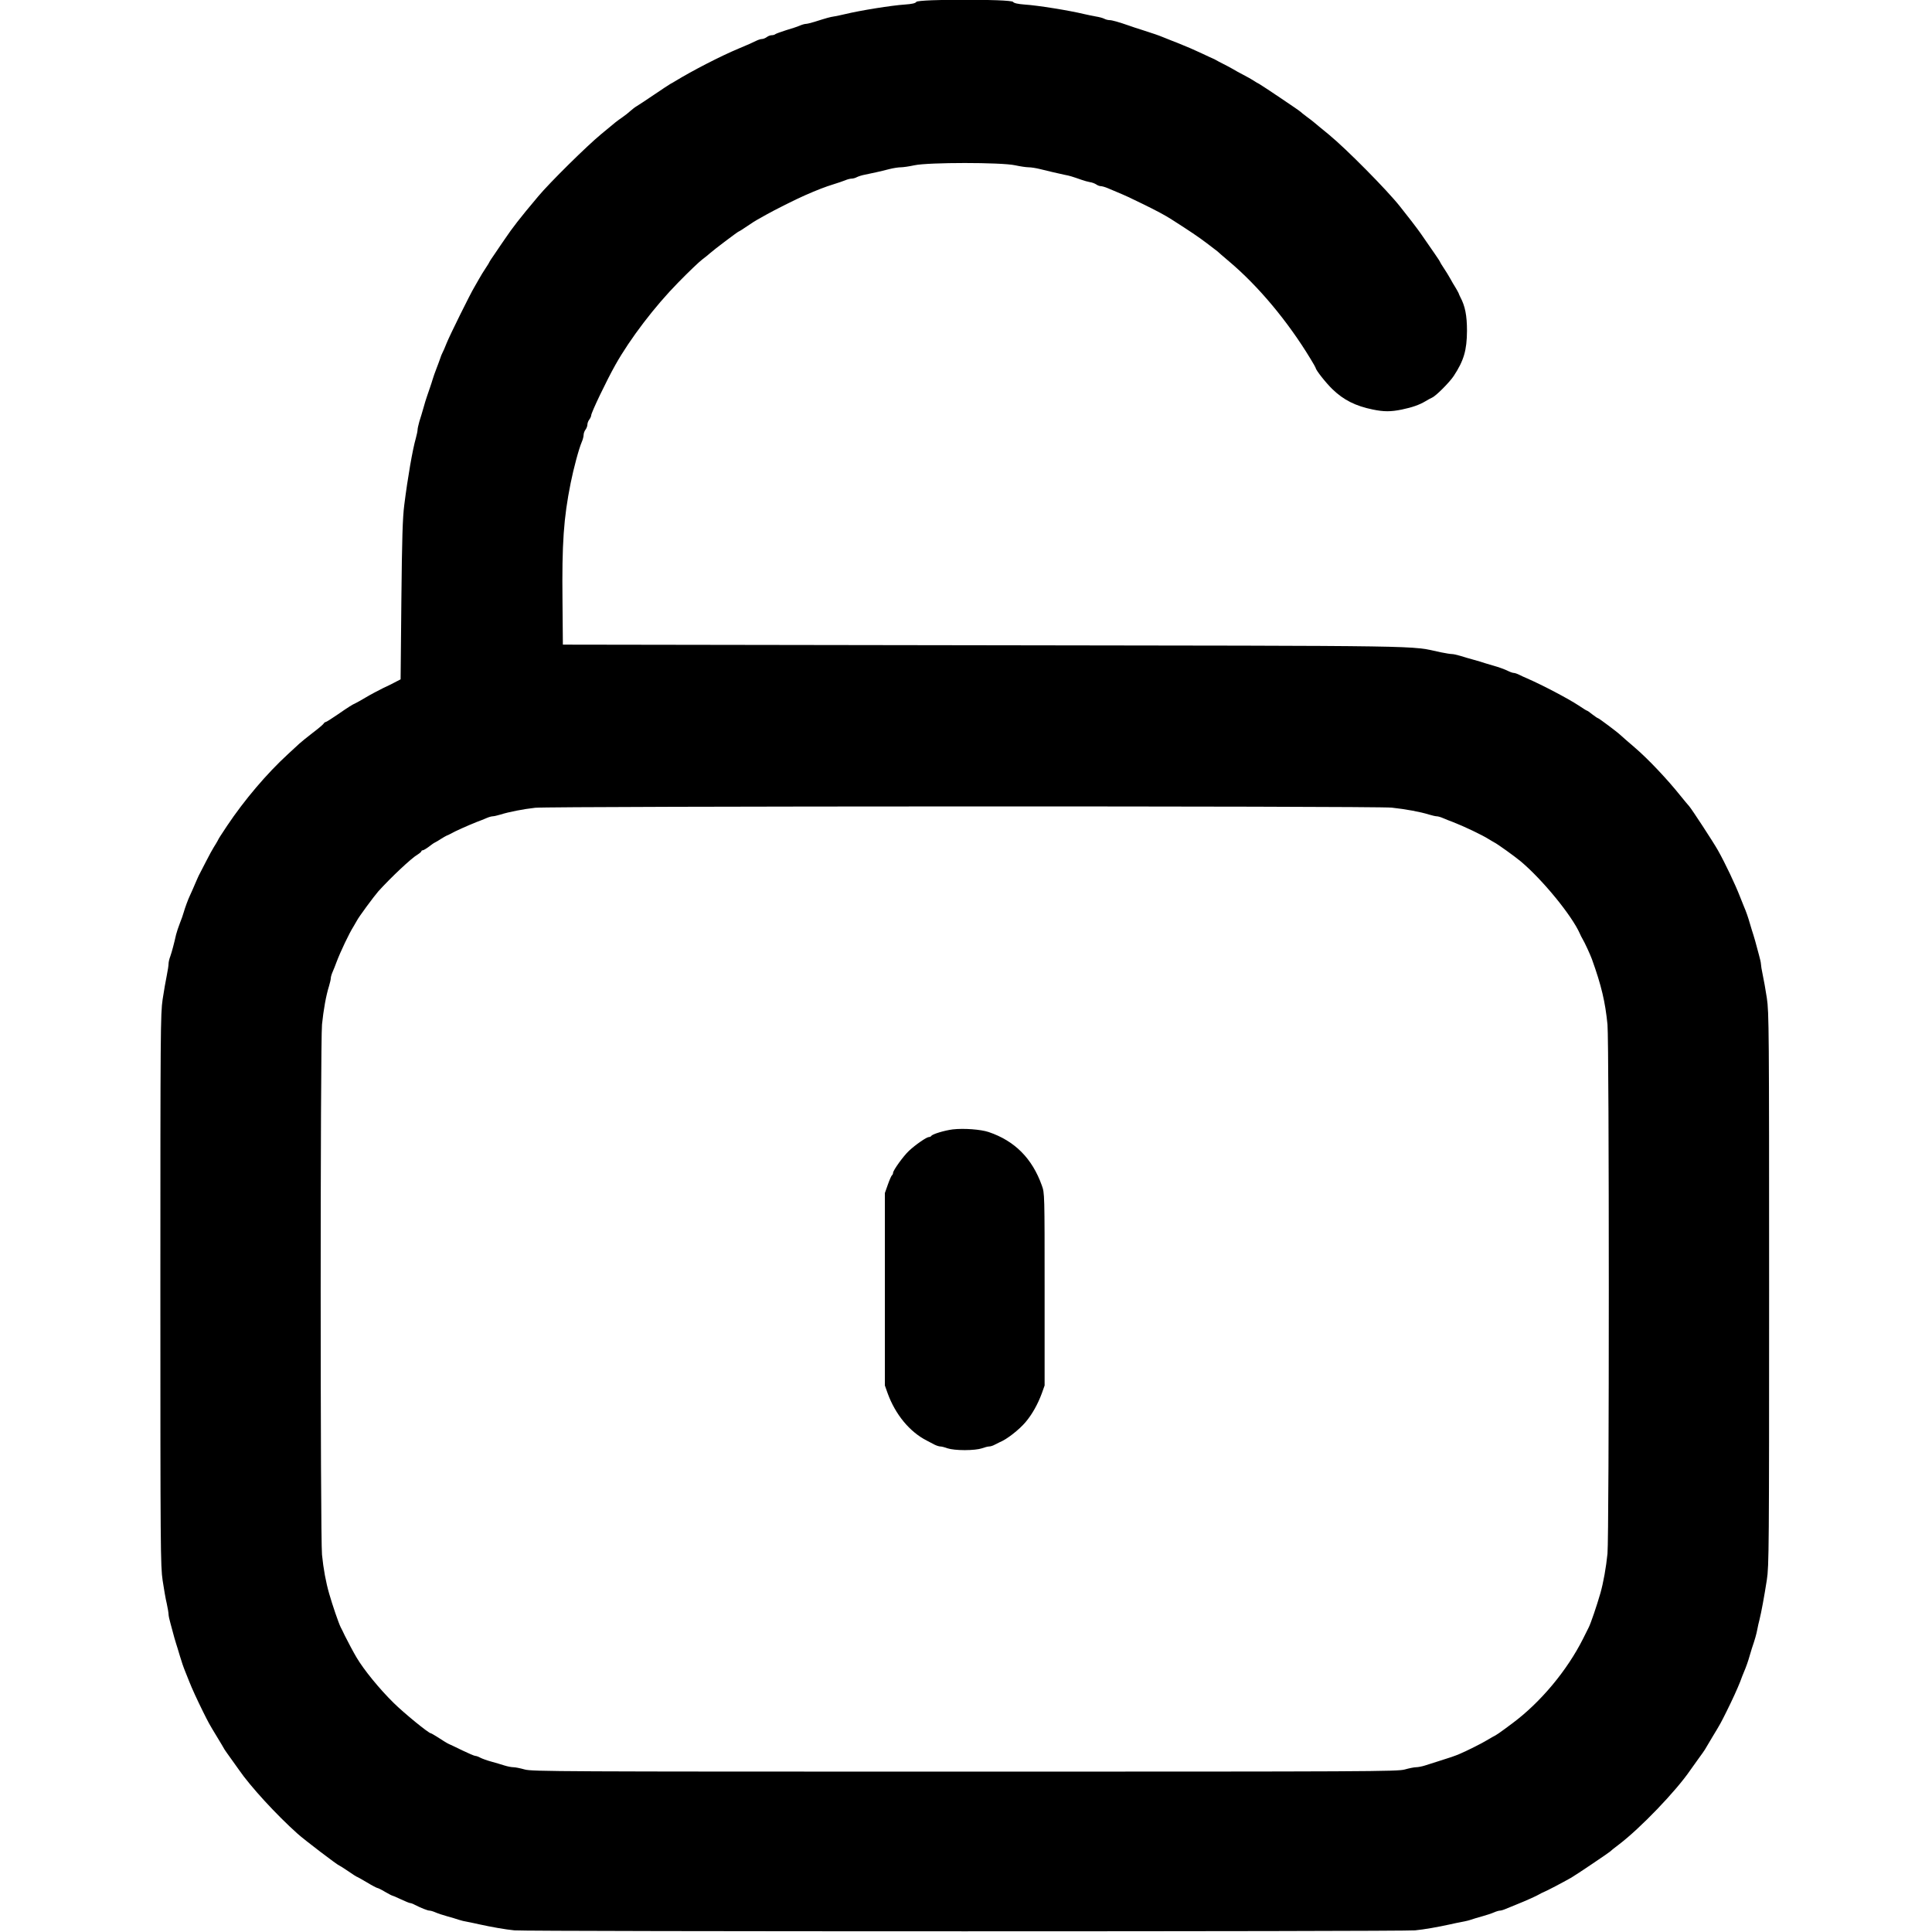
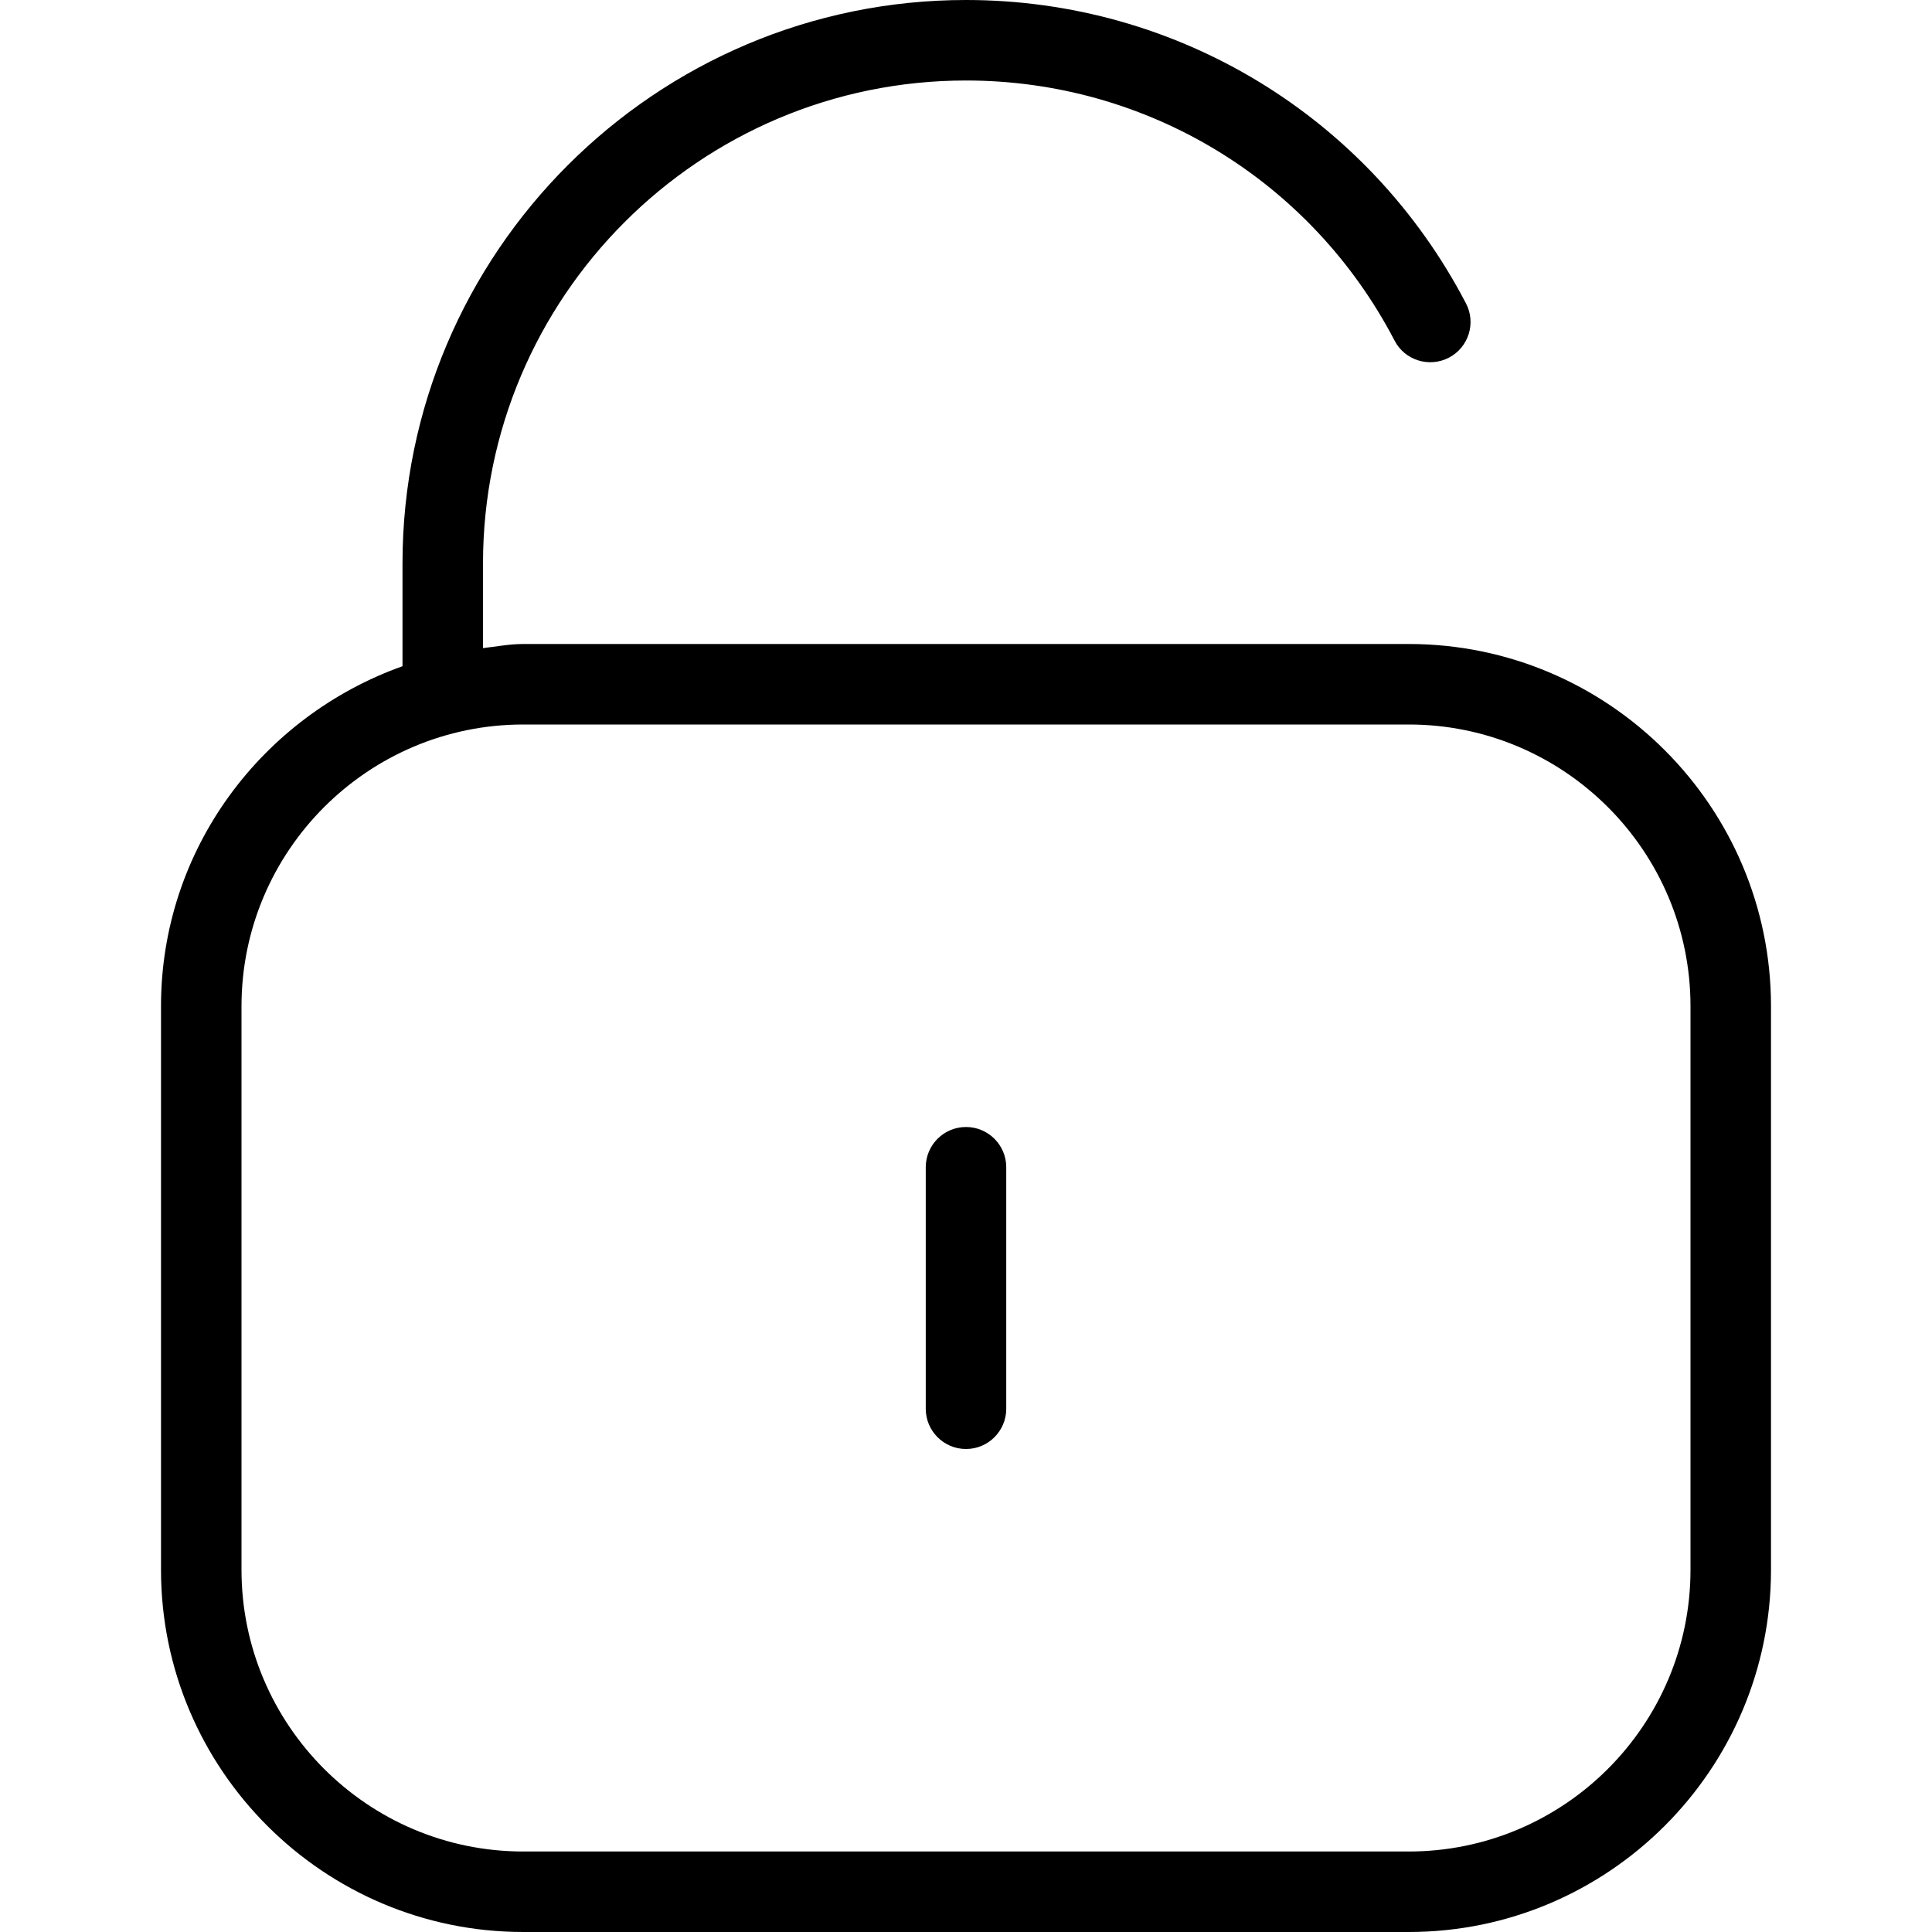
- <svg xmlns="http://www.w3.org/2000/svg" version="1.0" width="1536pt" height="1536pt" viewBox="0 0 1536 1536" preserveAspectRatio="xMidYMid meet">
-   <g transform="translate(0,1536) scale(0.1,-0.1)" fill="#000000" stroke="none">
-     <path d="M7285 15345 c-7 -11 -34 -17 -90 -21 -107 -7 -355 -47 -475 -76 -25 -6 -63 -14 -85 -18 -39 -6 -56 -11 -161 -44 -29 -9 -59 -16 -68 -16 -8 0 -30 -6 -48 -14 -18 -8 -67 -24 -108 -36 -41 -13 -79 -27 -85 -31 -5 -5 -18 -9 -30 -9 -11 0 -29 -7 -39 -15 -11 -8 -28 -15 -37 -15 -10 0 -30 -6 -46 -14 -27 -14 -73 -34 -138 -61 -146 -61 -369 -176 -510 -262 -11 -7 -27 -16 -35 -20 -8 -4 -68 -44 -133 -88 -65 -44 -127 -85 -138 -91 -11 -6 -32 -23 -47 -36 -15 -14 -43 -36 -62 -49 -19 -13 -44 -31 -55 -40 -11 -9 -63 -52 -115 -95 -112 -92 -410 -386 -501 -495 -149 -177 -205 -250 -265 -339 -17 -25 -52 -75 -77 -113 -26 -37 -47 -69 -47 -72 0 -2 -13 -23 -29 -47 -16 -24 -39 -61 -51 -83 -12 -22 -30 -53 -40 -70 -29 -47 -196 -384 -220 -445 -12 -30 -26 -64 -32 -74 -6 -11 -14 -31 -18 -45 -5 -14 -18 -51 -30 -81 -12 -30 -25 -68 -30 -85 -5 -16 -14 -46 -21 -65 -6 -19 -17 -51 -24 -70 -7 -19 -20 -62 -29 -95 -9 -33 -24 -81 -32 -106 -7 -26 -14 -55 -14 -64 0 -10 -6 -41 -14 -69 -26 -91 -64 -309 -92 -531 -13 -103 -18 -259 -23 -758 l-6 -628 -35 -18 c-19 -11 -66 -34 -105 -52 -38 -19 -99 -51 -134 -72 -35 -21 -74 -43 -85 -48 -25 -11 -51 -27 -151 -96 -42 -29 -81 -53 -85 -53 -5 0 -13 -6 -17 -13 -4 -7 -44 -41 -88 -74 -44 -34 -91 -72 -105 -85 -14 -13 -54 -50 -90 -83 -170 -156 -347 -365 -485 -571 -56 -85 -64 -96 -75 -119 -6 -11 -19 -33 -30 -50 -10 -16 -38 -66 -60 -110 -23 -44 -45 -87 -49 -95 -5 -8 -16 -31 -24 -50 -32 -74 -50 -116 -58 -132 -12 -24 -39 -97 -49 -133 -4 -16 -18 -55 -30 -85 -12 -30 -25 -71 -30 -90 -16 -71 -33 -136 -46 -173 -8 -20 -14 -47 -14 -60 0 -12 -6 -53 -14 -92 -8 -38 -23 -124 -33 -190 -17 -113 -18 -251 -18 -2310 0 -2054 1 -2197 18 -2310 10 -66 24 -149 33 -185 8 -36 14 -74 14 -84 0 -11 7 -44 16 -75 8 -31 22 -81 30 -111 9 -30 20 -68 26 -85 5 -16 13 -43 18 -60 11 -38 29 -92 45 -130 7 -16 20 -50 30 -75 22 -56 62 -143 110 -240 44 -88 45 -91 110 -198 28 -46 55 -91 60 -101 6 -9 28 -41 50 -71 22 -30 51 -71 65 -91 89 -130 297 -357 466 -508 52 -47 320 -251 329 -251 2 0 34 -20 71 -45 36 -25 67 -45 69 -45 3 0 39 -20 81 -45 41 -25 80 -45 84 -45 5 0 32 -13 60 -30 28 -16 54 -30 57 -30 3 0 35 -13 70 -30 34 -16 68 -30 74 -30 6 0 23 -6 37 -14 49 -25 102 -46 117 -46 8 0 29 -6 47 -14 18 -8 60 -22 93 -31 33 -9 74 -21 90 -27 17 -6 50 -14 75 -18 25 -5 65 -13 90 -19 95 -21 208 -41 280 -48 98 -10 7062 -10 7160 0 72 7 185 27 280 48 25 6 65 14 90 19 25 4 59 12 75 18 17 6 57 18 90 27 33 9 75 23 93 31 18 8 39 14 47 14 8 0 29 6 47 14 18 8 58 24 88 36 73 29 161 69 180 81 8 5 22 12 30 15 22 8 157 79 222 116 35 20 302 200 308 207 3 4 34 29 70 56 170 129 455 425 570 594 14 20 43 61 65 91 22 30 45 62 50 71 6 10 33 55 60 101 65 107 66 110 110 198 50 100 88 185 110 240 9 25 22 59 29 75 18 41 36 94 46 130 5 17 13 44 18 60 25 73 36 113 43 150 4 22 12 58 18 80 14 56 37 180 58 315 17 108 18 252 18 2310 0 2069 -1 2202 -18 2315 -10 66 -25 150 -33 186 -8 37 -14 75 -14 85 0 9 -7 42 -16 73 -8 31 -22 81 -30 111 -9 30 -20 69 -26 85 -5 17 -13 44 -18 60 -10 36 -28 89 -46 130 -7 17 -20 50 -30 75 -38 98 -117 265 -176 370 -37 66 -210 330 -229 351 -8 8 -39 46 -70 84 -103 129 -255 290 -360 380 -57 49 -110 95 -118 103 -24 23 -170 132 -176 132 -4 0 -24 14 -45 30 -21 17 -40 30 -43 30 -3 0 -32 18 -66 41 -82 54 -285 161 -411 216 -19 8 -48 21 -63 29 -16 8 -35 14 -42 14 -7 0 -26 6 -42 14 -30 15 -80 33 -128 46 -16 5 -43 13 -60 18 -16 6 -57 18 -90 27 -33 9 -81 23 -106 31 -26 8 -55 14 -65 14 -11 0 -50 6 -89 14 -260 55 5 51 -3635 56 l-3345 5 -3 345 c-5 461 9 661 65 940 23 115 65 273 89 328 8 18 14 43 14 55 0 12 7 31 15 41 8 11 15 29 15 40 0 12 7 30 15 40 8 11 15 26 15 33 0 22 123 279 193 403 117 208 313 465 500 655 81 83 166 164 190 182 23 17 51 40 62 50 27 25 223 173 229 173 3 0 33 19 68 43 35 24 70 46 78 50 8 4 42 23 75 42 58 33 235 122 302 151 105 46 162 68 233 90 30 9 70 23 88 30 18 8 42 14 53 14 11 0 30 5 42 12 12 6 40 15 62 19 50 10 124 26 197 45 32 8 72 14 90 14 18 0 67 7 108 16 110 24 691 24 800 0 41 -9 90 -16 108 -16 18 0 58 -6 90 -14 62 -16 134 -32 197 -46 38 -7 55 -12 135 -40 19 -7 49 -15 65 -18 17 -2 39 -11 50 -18 11 -8 27 -14 37 -14 9 0 34 -7 55 -16 21 -9 53 -23 71 -30 74 -31 102 -44 202 -93 111 -54 186 -94 235 -126 149 -95 211 -137 280 -189 44 -33 82 -62 85 -65 3 -4 43 -38 90 -78 233 -196 468 -477 649 -776 23 -37 41 -70 41 -72 0 -16 81 -119 134 -170 88 -85 183 -133 321 -161 88 -18 142 -18 230 0 82 17 139 37 186 65 19 12 44 25 55 30 31 14 136 119 171 171 81 123 105 205 106 360 0 122 -15 197 -53 268 -5 9 -11 24 -14 32 -4 8 -15 29 -25 45 -11 17 -29 48 -41 70 -12 22 -35 59 -51 83 -16 24 -29 45 -29 47 0 3 -19 33 -43 67 -24 35 -65 95 -92 133 -26 39 -69 96 -94 128 -25 32 -66 84 -91 116 -103 130 -423 454 -565 571 -55 45 -109 89 -120 99 -11 9 -38 30 -60 46 -22 16 -42 33 -45 36 -6 8 -312 213 -331 223 -8 3 -27 15 -44 26 -16 10 -52 31 -80 45 -27 14 -66 35 -85 47 -19 11 -53 29 -75 40 -22 11 -47 24 -55 29 -8 5 -22 12 -30 15 -8 3 -44 20 -80 37 -36 16 -78 36 -95 43 -16 6 -46 19 -65 27 -19 8 -55 23 -80 32 -25 10 -58 23 -75 30 -34 14 -71 27 -165 57 -36 11 -81 26 -100 33 -86 30 -139 45 -159 45 -12 0 -31 5 -42 11 -11 6 -41 14 -67 18 -26 5 -67 13 -92 19 -120 29 -368 69 -475 76 -54 4 -84 11 -91 21 -17 23 -754 23 -769 0z m3780 -6406 c111 -12 226 -33 296 -55 26 -8 54 -14 63 -14 8 0 30 -6 48 -14 18 -8 53 -22 78 -31 88 -34 235 -104 285 -136 17 -10 36 -22 44 -26 24 -11 163 -111 211 -151 173 -145 408 -432 471 -576 5 -12 13 -28 18 -36 19 -31 63 -127 77 -165 76 -211 106 -340 124 -520 14 -148 14 -4063 0 -4207 -11 -110 -33 -232 -56 -313 -28 -98 -77 -242 -93 -273 -5 -9 -25 -50 -45 -90 -127 -253 -338 -506 -561 -672 -106 -79 -127 -94 -160 -110 -11 -6 -33 -19 -50 -29 -30 -19 -153 -81 -210 -105 -37 -16 -81 -31 -165 -57 -36 -11 -85 -27 -110 -35 -25 -8 -57 -14 -72 -14 -14 0 -55 -8 -90 -18 -59 -16 -257 -17 -3498 -17 -3241 0 -3439 1 -3498 17 -35 10 -76 18 -90 18 -15 0 -47 6 -72 14 -25 8 -72 22 -105 31 -33 9 -72 23 -87 31 -14 8 -32 14 -39 14 -8 0 -54 20 -104 44 -49 24 -97 47 -105 50 -17 8 -36 19 -97 59 -24 15 -45 27 -48 27 -17 0 -213 160 -295 241 -113 111 -237 263 -295 361 -24 40 -70 127 -93 173 -13 28 -28 58 -33 67 -16 31 -66 177 -92 268 -26 90 -46 198 -57 310 -14 145 -14 4063 0 4215 12 117 32 230 56 306 8 26 14 54 14 63 0 8 6 30 14 48 8 18 22 53 31 78 32 85 102 232 136 285 10 17 22 37 26 45 12 26 136 194 172 235 100 110 262 263 311 291 16 10 30 22 30 26 0 4 5 8 11 8 6 0 28 13 48 28 20 16 43 32 51 35 8 4 29 16 45 27 17 11 37 22 45 26 8 3 22 9 30 14 34 20 142 68 210 95 25 9 60 23 78 31 18 8 40 14 48 14 9 0 37 6 63 14 66 21 184 44 276 54 121 13 6686 15 6810 1z" />
-     <path d="M7575 6381 c-64 -8 -162 -37 -171 -52 -3 -5 -12 -9 -20 -9 -17 0 -106 -61 -157 -109 -45 -42 -127 -156 -127 -176 0 -8 -4 -16 -9 -19 -4 -3 -19 -36 -32 -73 l-24 -68 0 -765 0 -765 22 -62 c61 -168 175 -307 311 -376 17 -9 45 -24 61 -32 16 -8 37 -15 48 -15 10 0 36 -7 58 -15 24 -8 77 -14 135 -14 58 0 111 6 135 14 22 8 48 15 58 15 11 0 31 6 45 14 15 8 34 17 42 21 55 22 151 97 203 158 52 61 98 143 130 230 l22 62 0 765 c0 759 0 765 -22 825 -77 216 -216 355 -423 425 -63 21 -197 31 -285 21z" />
-   </g>
+ <svg xmlns="http://www.w3.org/2000/svg" id="Layer_1" data-name="Layer 1" viewBox="0 0 24 24">
+   <path d="M17.5,8H6.5c-.171,0-.334,.032-.5,.051v-1.051c0-3.309,2.691-6,6-6,2.245,0,4.285,1.238,5.324,3.231,.127,.246,.431,.339,.675,.212,.244-.127,.34-.43,.212-.674-1.212-2.325-3.592-3.769-6.211-3.769-3.859,0-7,3.14-7,7v1.276c-1.742,.621-3,2.271-3,4.224v7c0,2.481,2.019,4.5,4.5,4.5h11c2.481,0,4.5-2.019,4.5-4.5v-7c0-2.481-2.019-4.5-4.5-4.5Zm3.5,11.5c0,1.93-1.57,3.5-3.5,3.5H6.5c-1.93,0-3.5-1.57-3.5-3.5v-7c0-1.93,1.57-3.5,3.5-3.5h11c1.93,0,3.5,1.57,3.5,3.5v7Zm-8.5-5v3c0,.276-.224,.5-.5,.5s-.5-.224-.5-.5v-3c0-.276,.224-.5,.5-.5s.5,.224,.5,.5Z" />
</svg>
